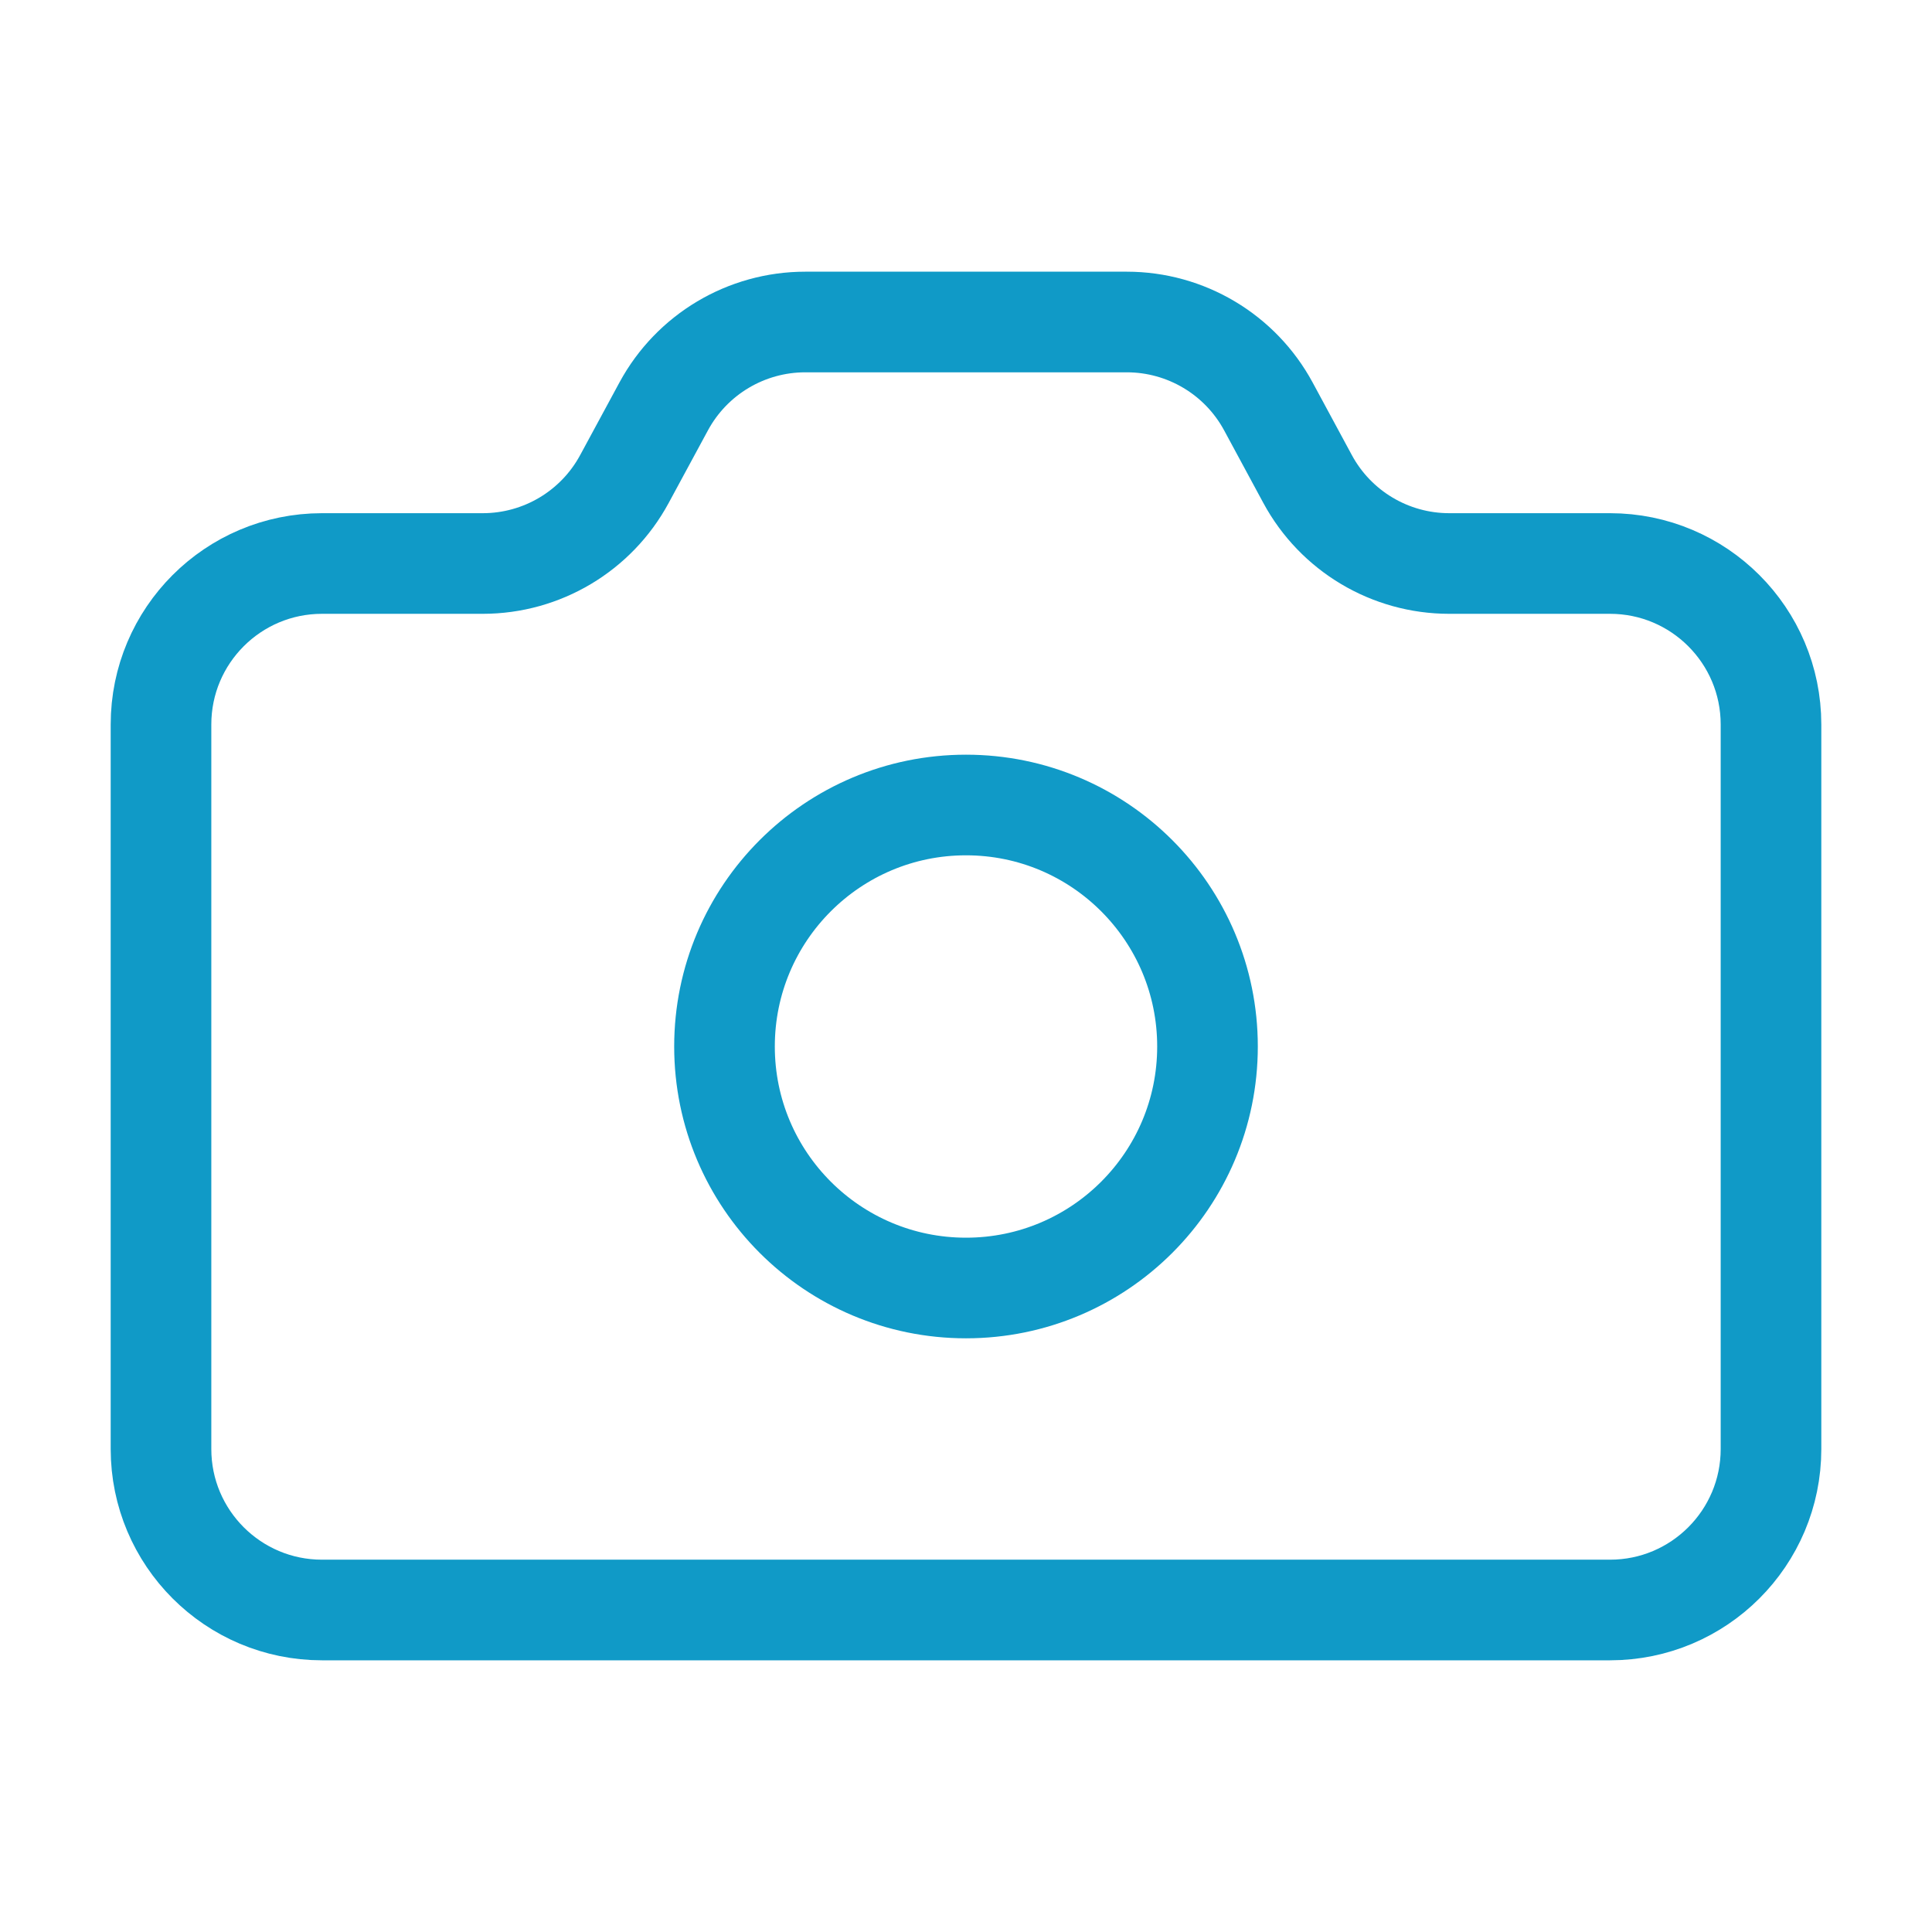
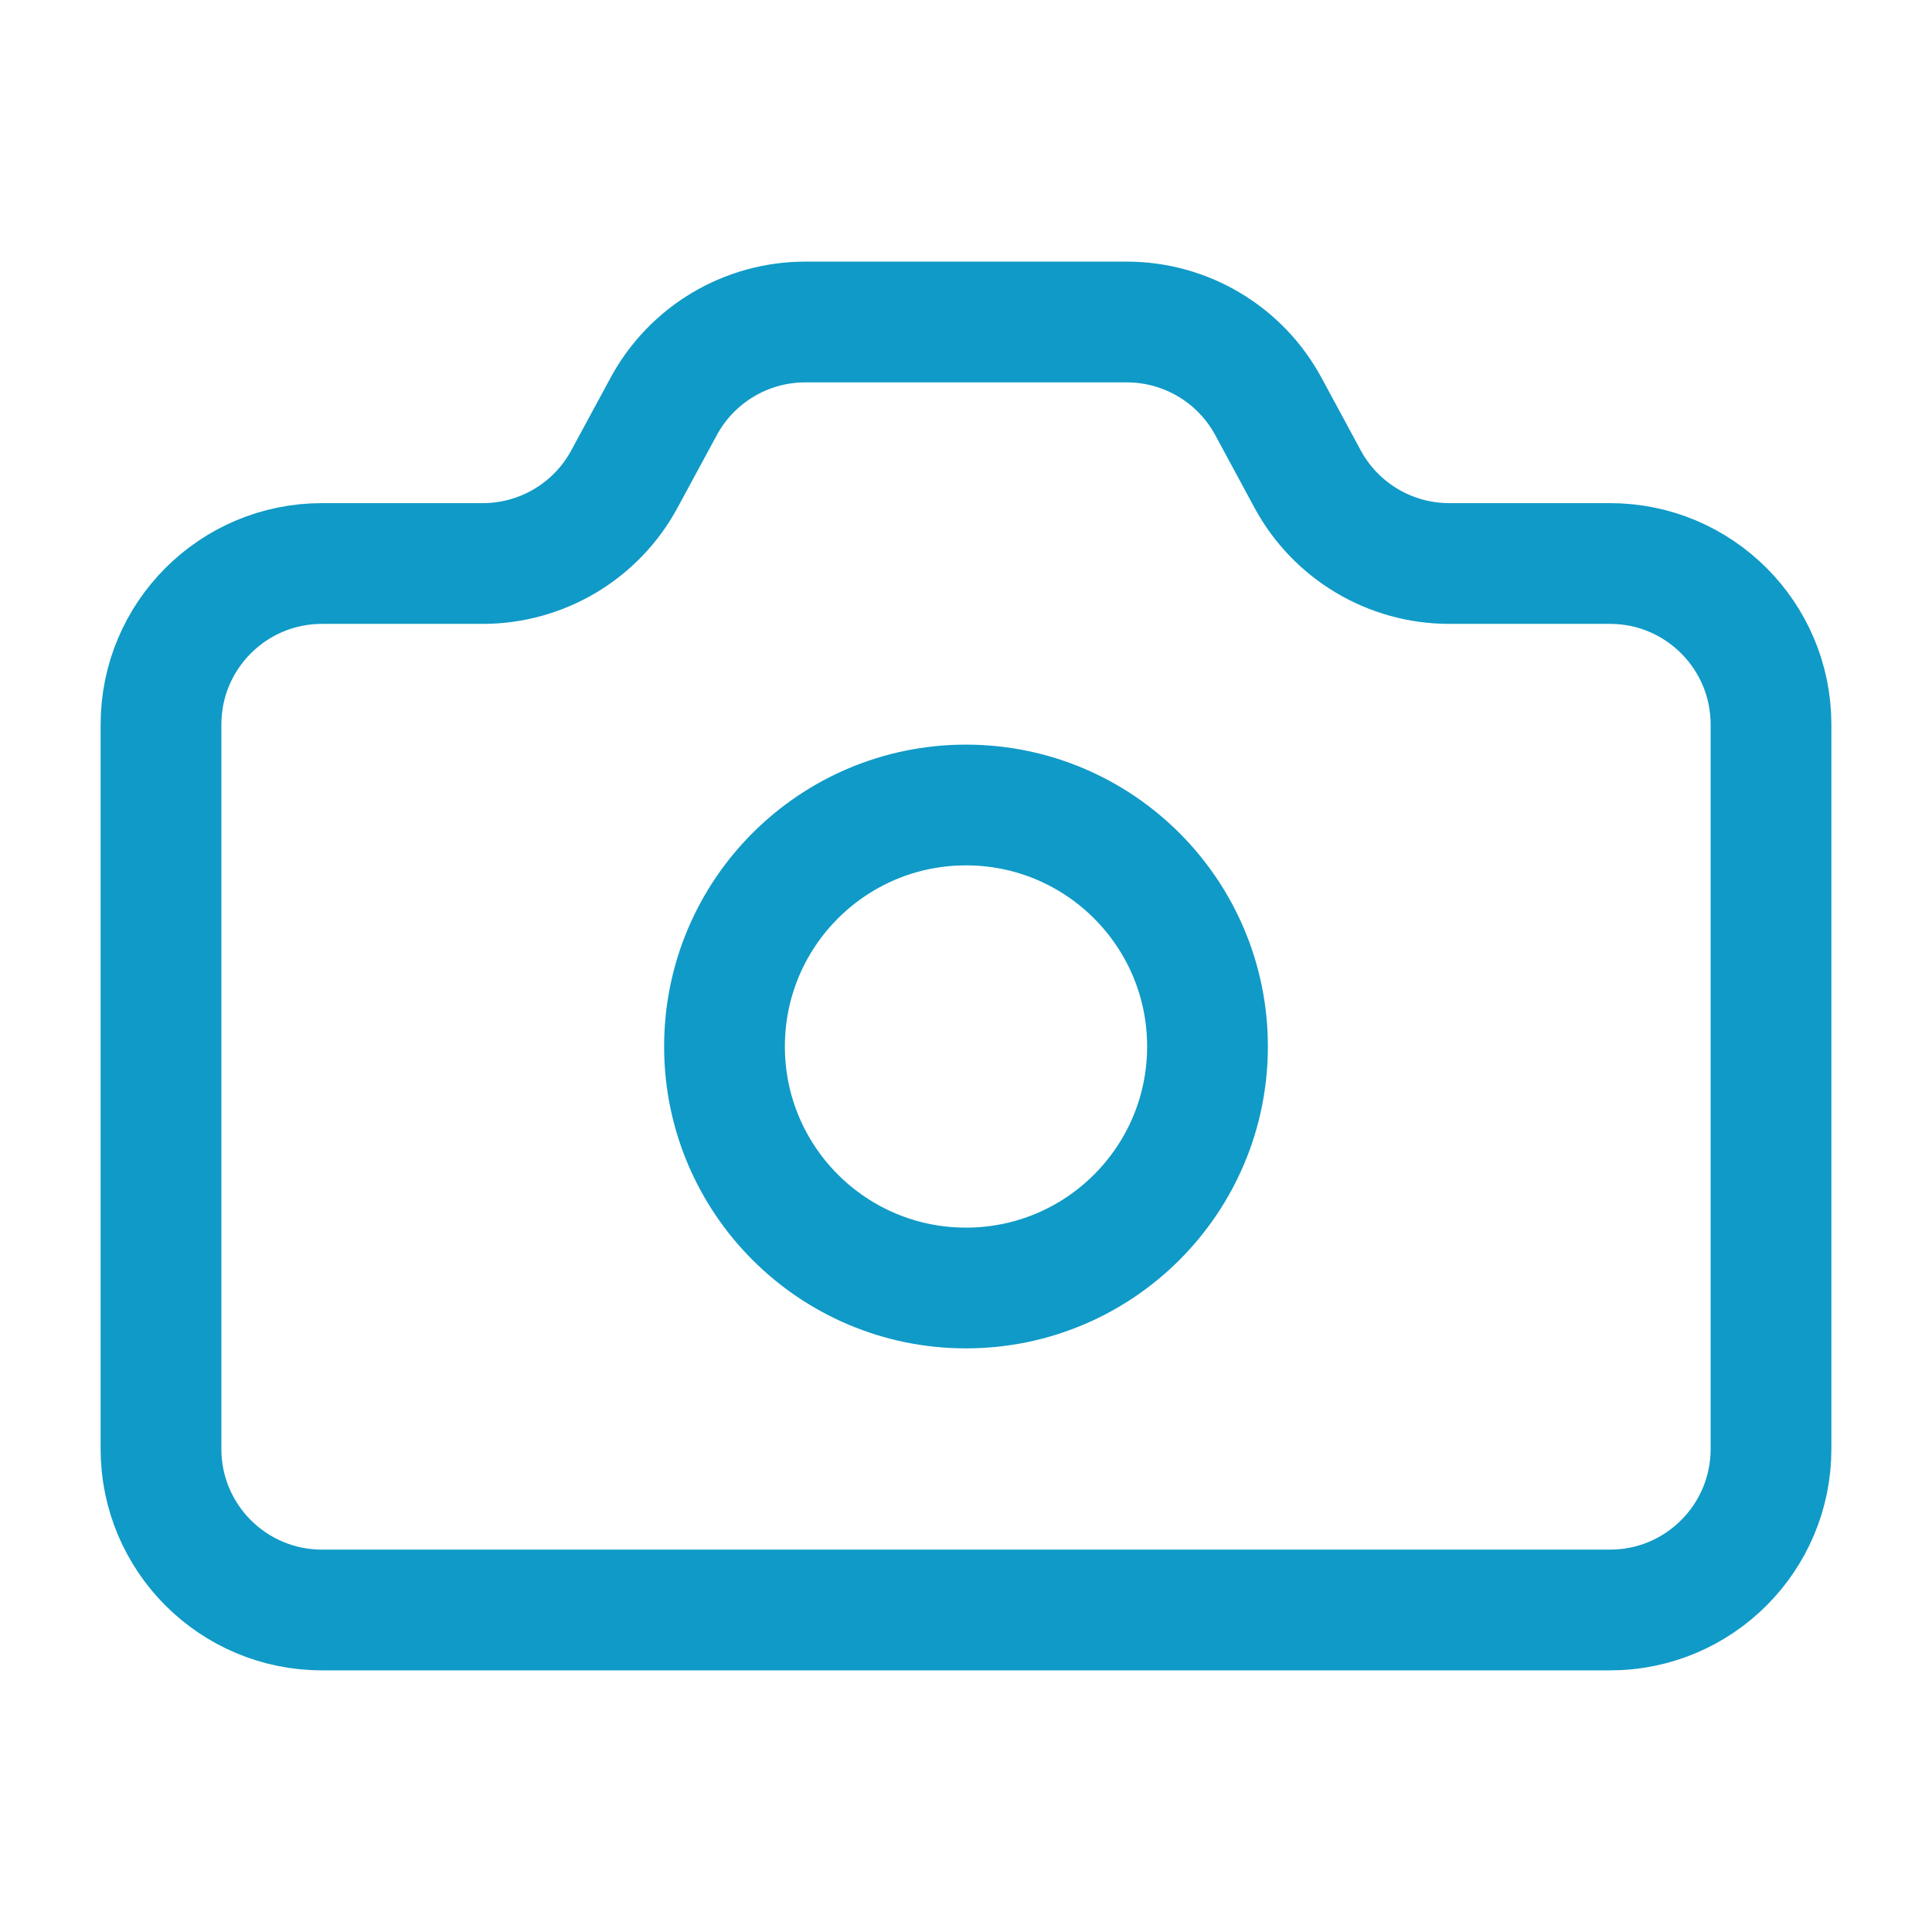
- <svg xmlns="http://www.w3.org/2000/svg" width="24" height="24" viewBox="0 0 24 24" fill="none" stroke="#109AC7" stroke-width="1.25" stroke-linecap="round" stroke-linejoin="round" class="lucide lucide-camera-icon lucide-camera">
+ <svg xmlns="http://www.w3.org/2000/svg" width="24" height="24" viewBox="0 0 24 24" fill="none" stroke="#109AC7" stroke-width="1.5" stroke-linecap="round" stroke-linejoin="round" class="lucide lucide-camera-icon lucide-camera">
  <path d="M13.997 4a2 2 0 0 1 1.76 1.05l.486.9A2 2 0 0 0 18.003 7H20a2 2 0 0 1 2 2v9a2 2 0 0 1-2 2H4a2 2 0 0 1-2-2V9a2 2 0 0 1 2-2h1.997a2 2 0 0 0 1.759-1.048l.489-.904A2 2 0 0 1 10.004 4z" />
  <circle cx="12" cy="13" r="3" />
</svg>
